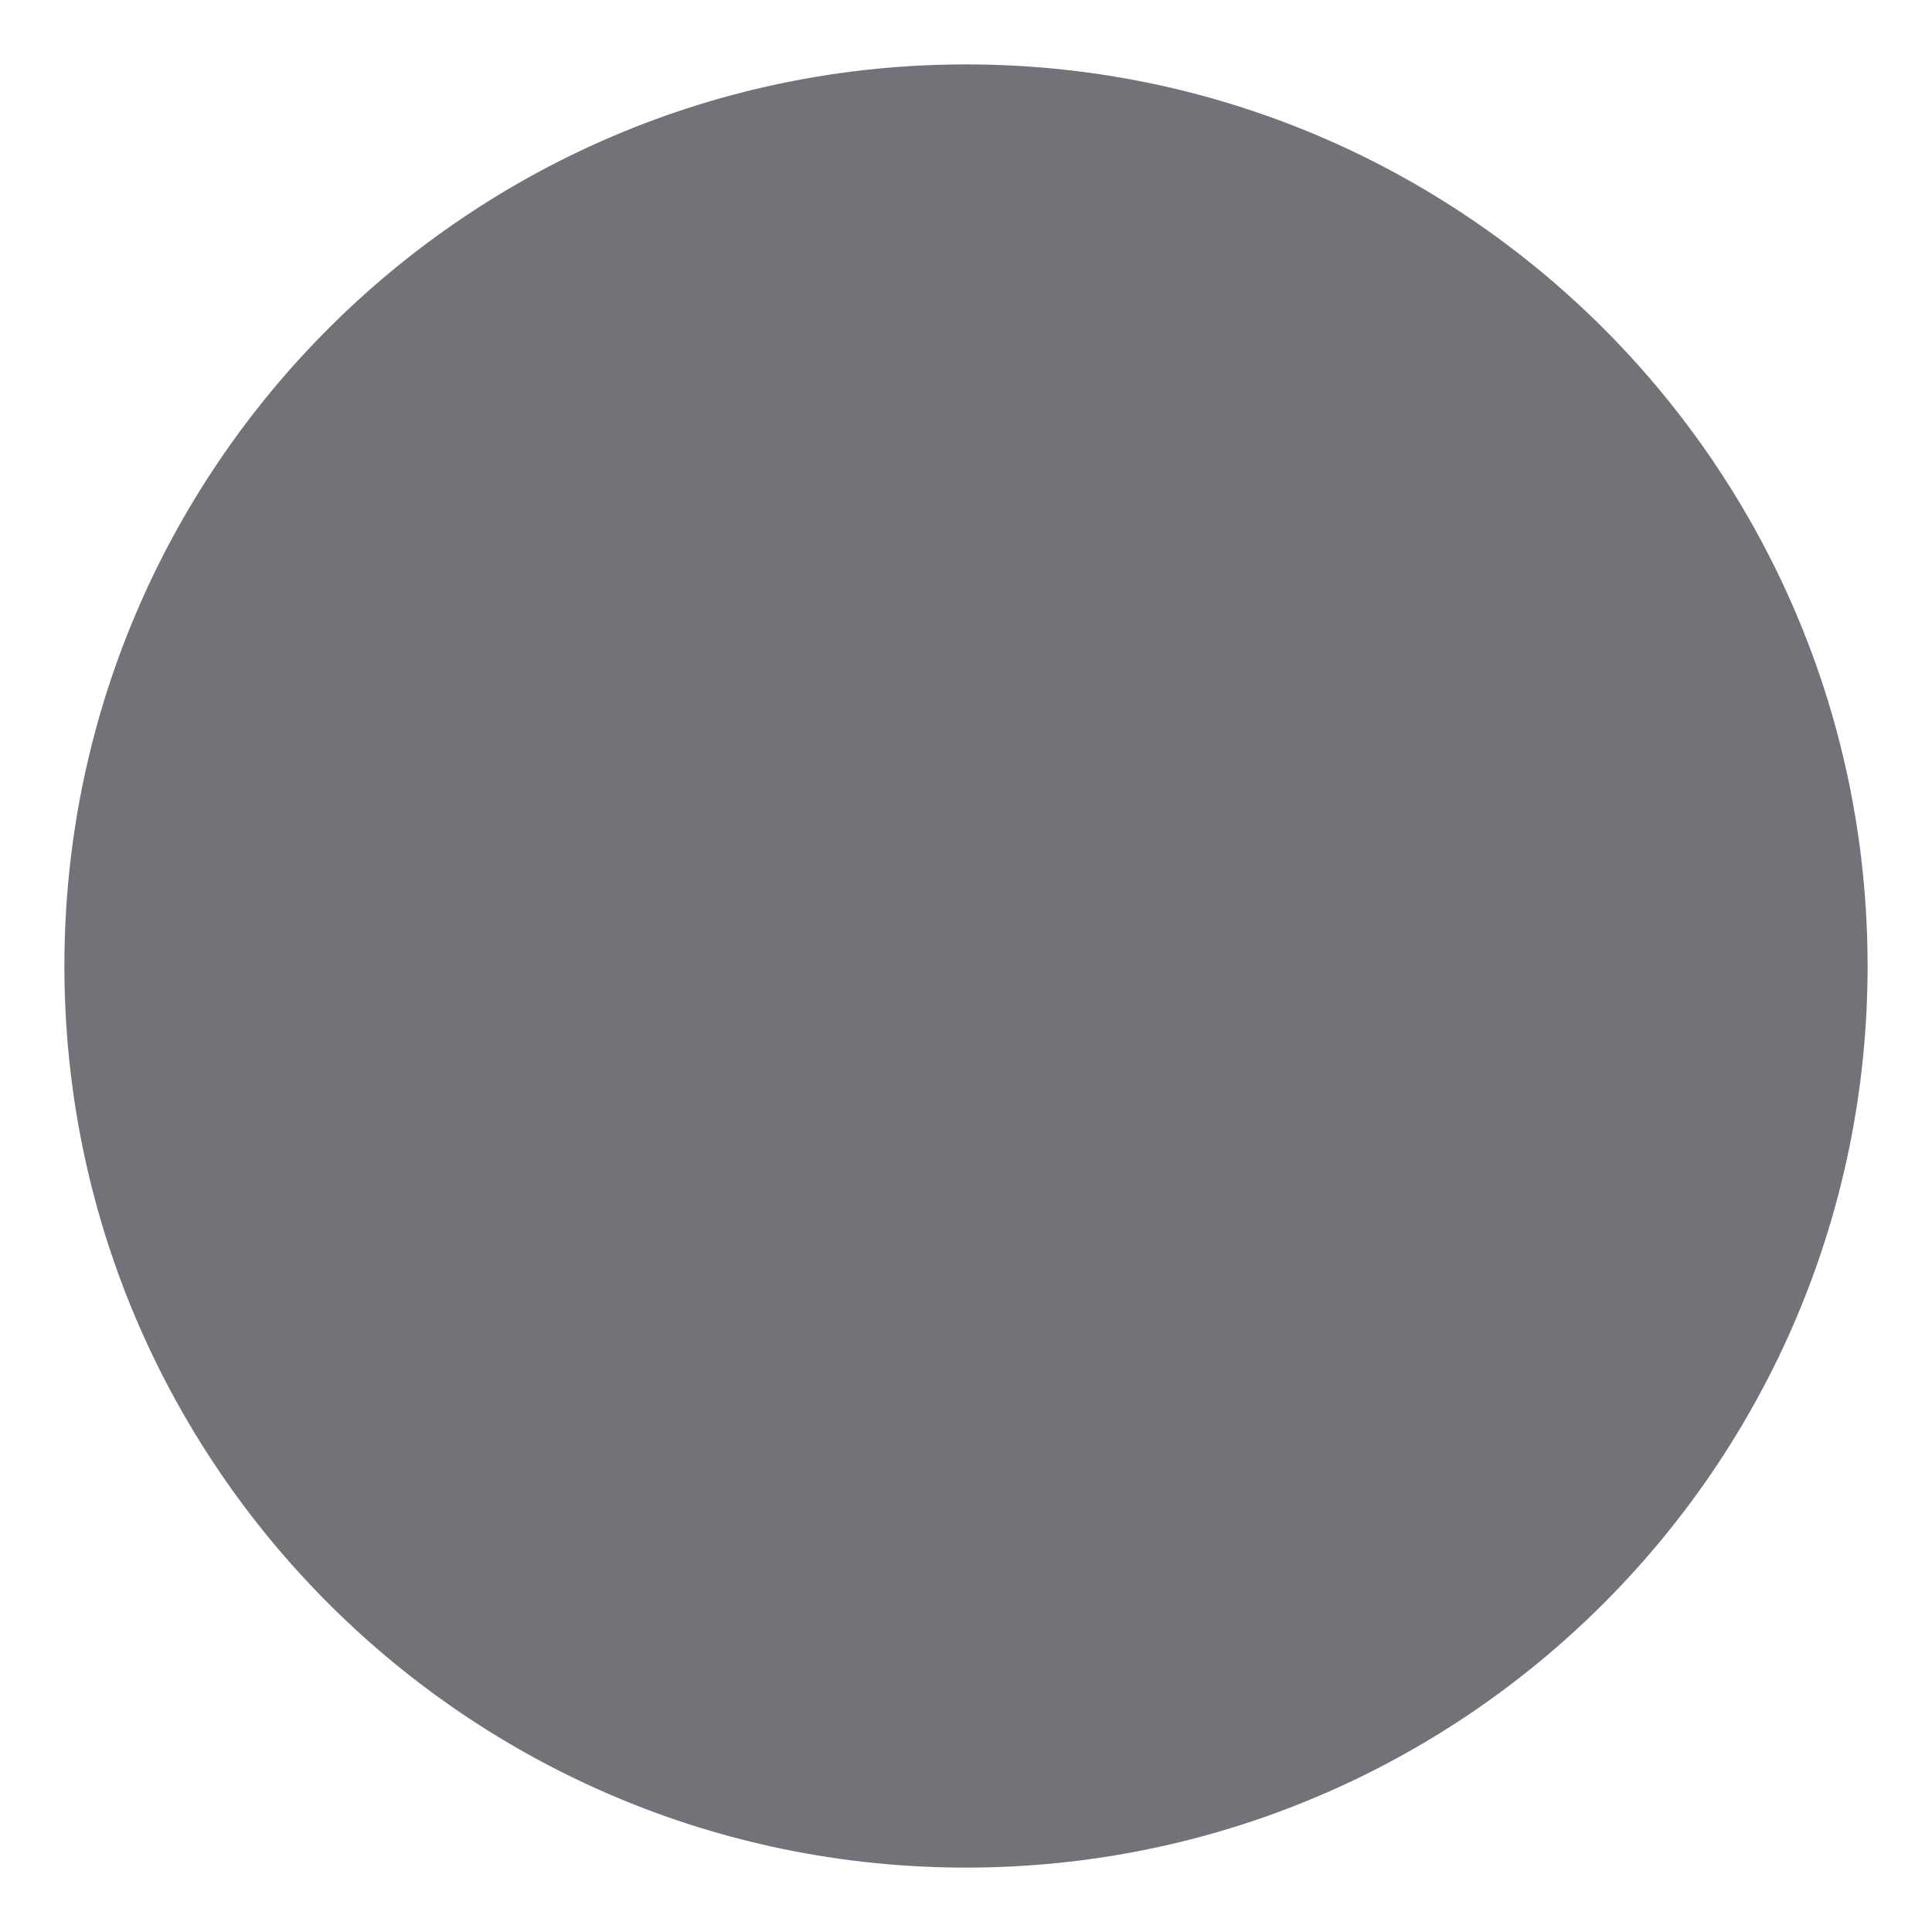
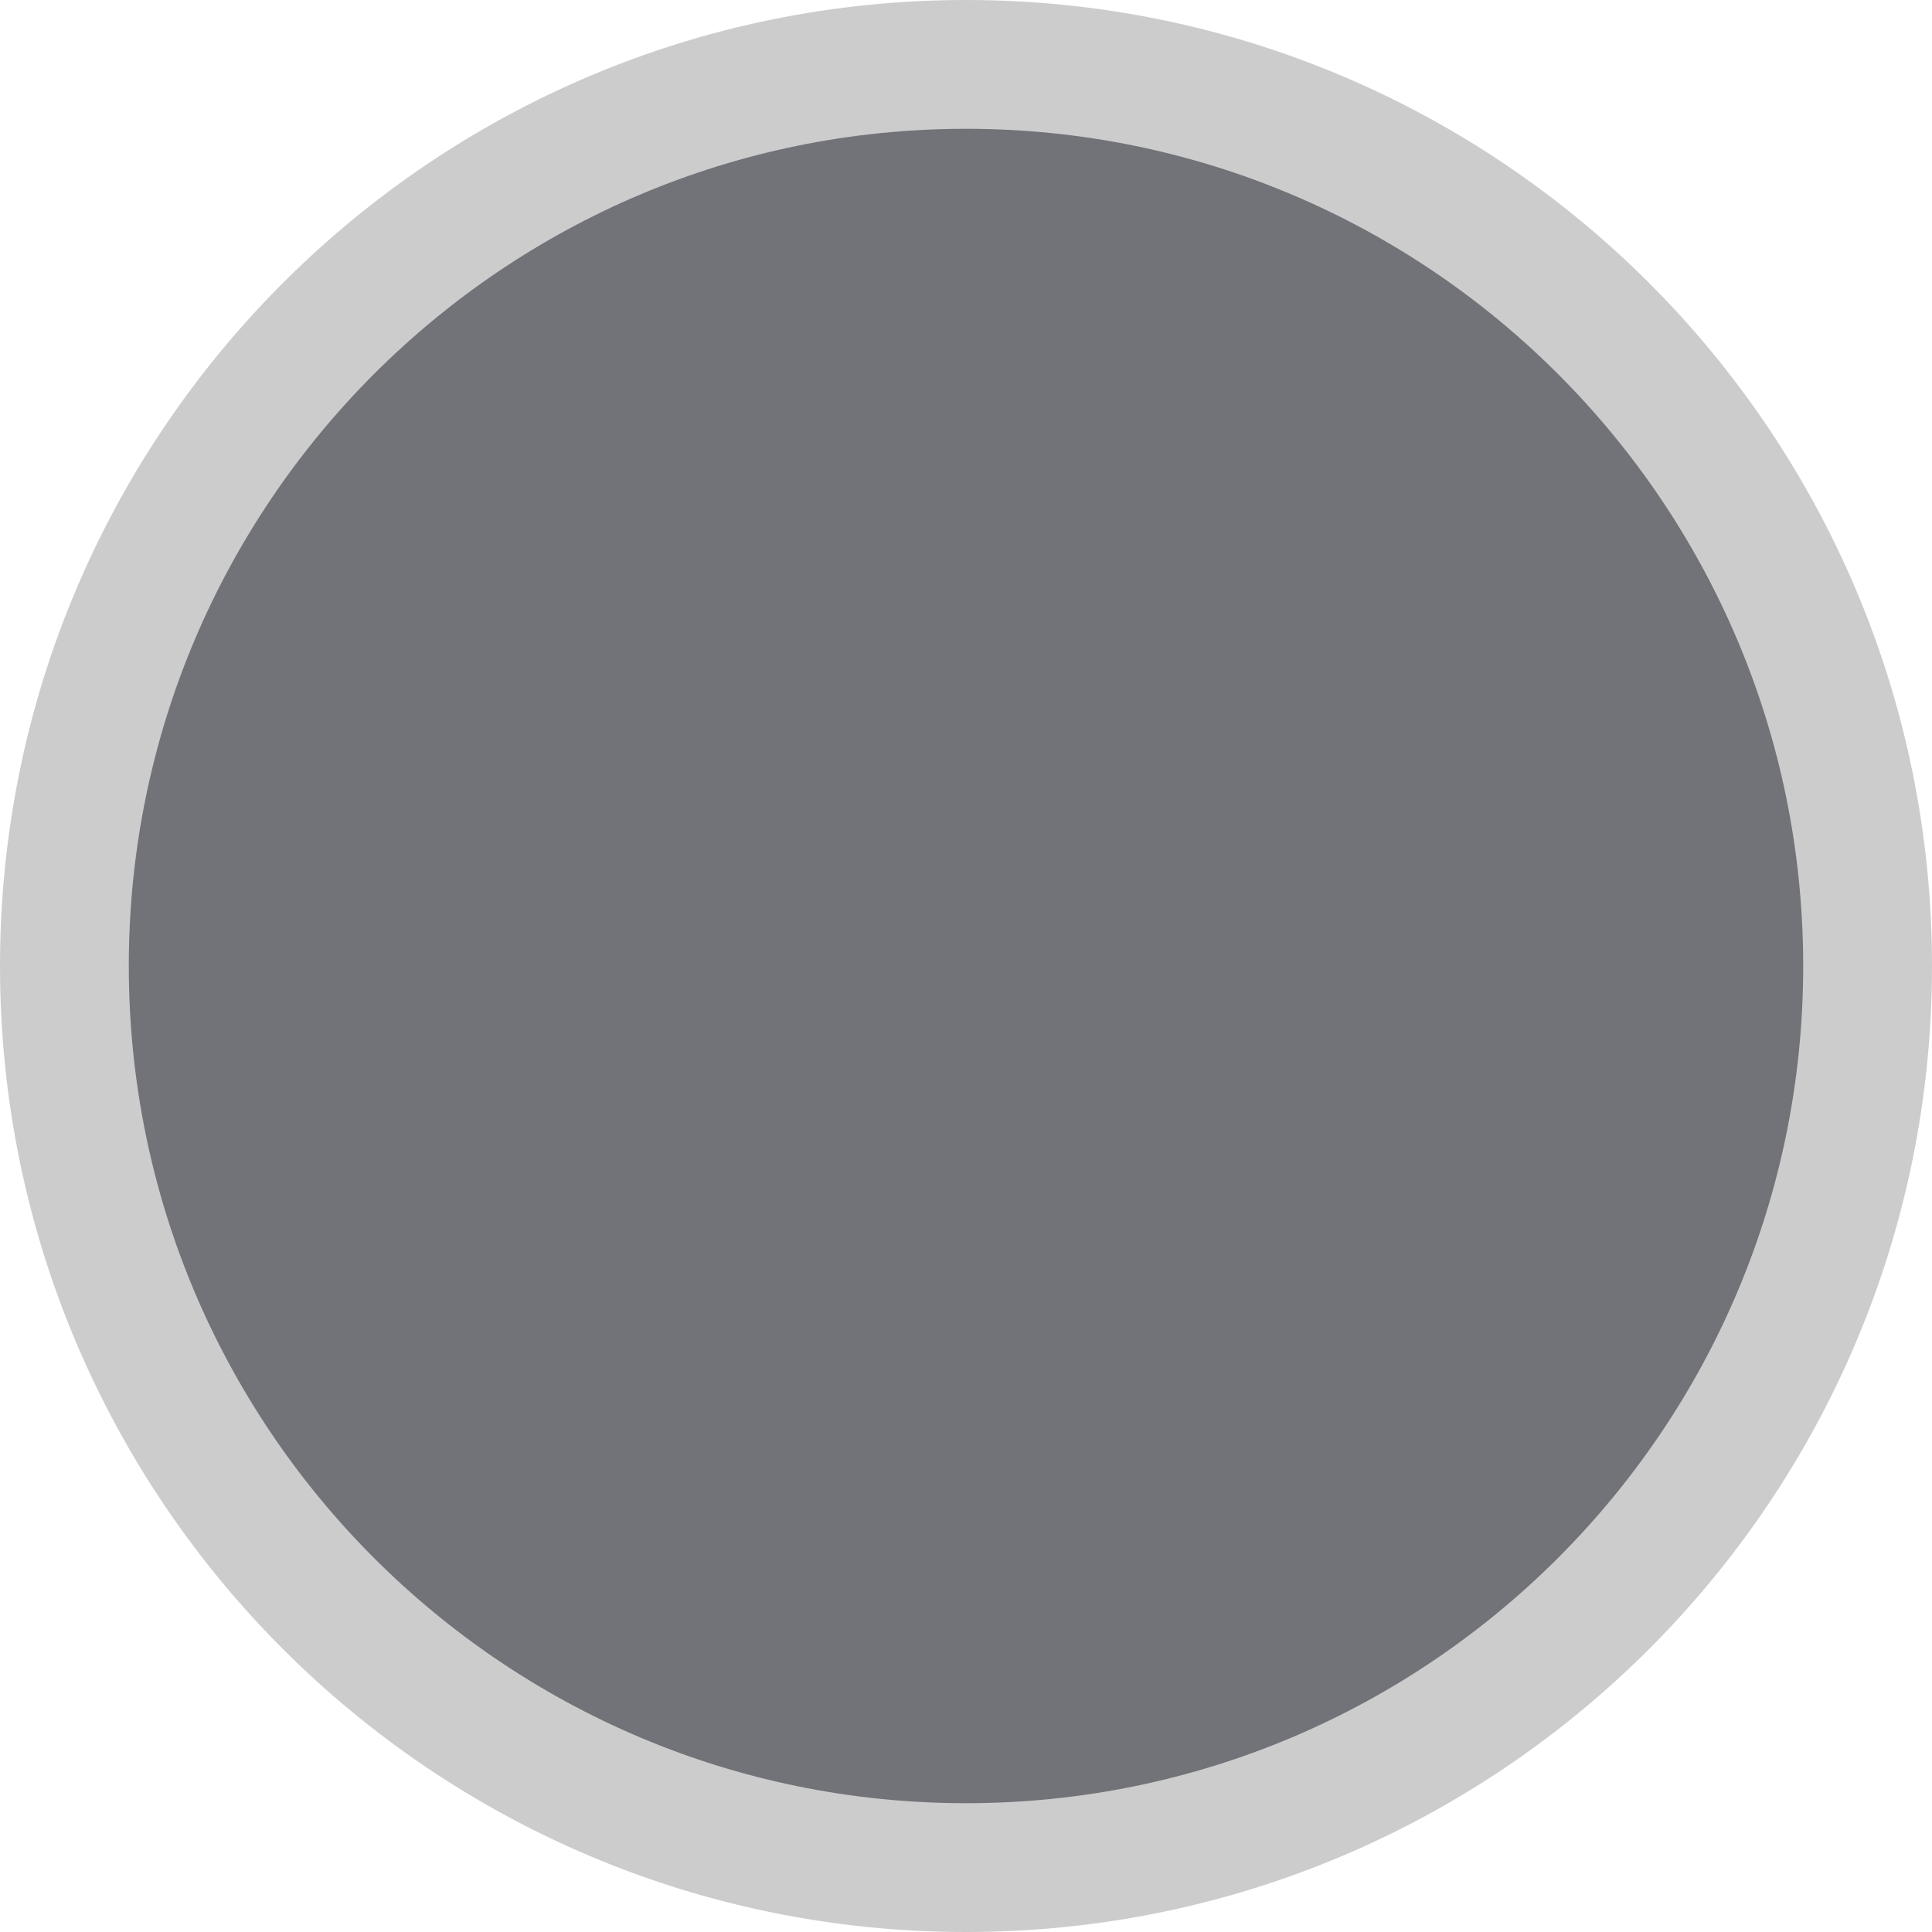
<svg xmlns="http://www.w3.org/2000/svg" width="30" height="30" viewBox="0 0 30 30" fill="none">
-   <rect x="1" y="1" width="28" height="28" rx="14" fill="#717378" stroke="EEEEEE" stroke-width="2" />
+   <rect x="1" y="1" width="28" height="28" rx="14" fill="#717378" stroke="#CCCCCC" stroke-width="2" />
</svg>
